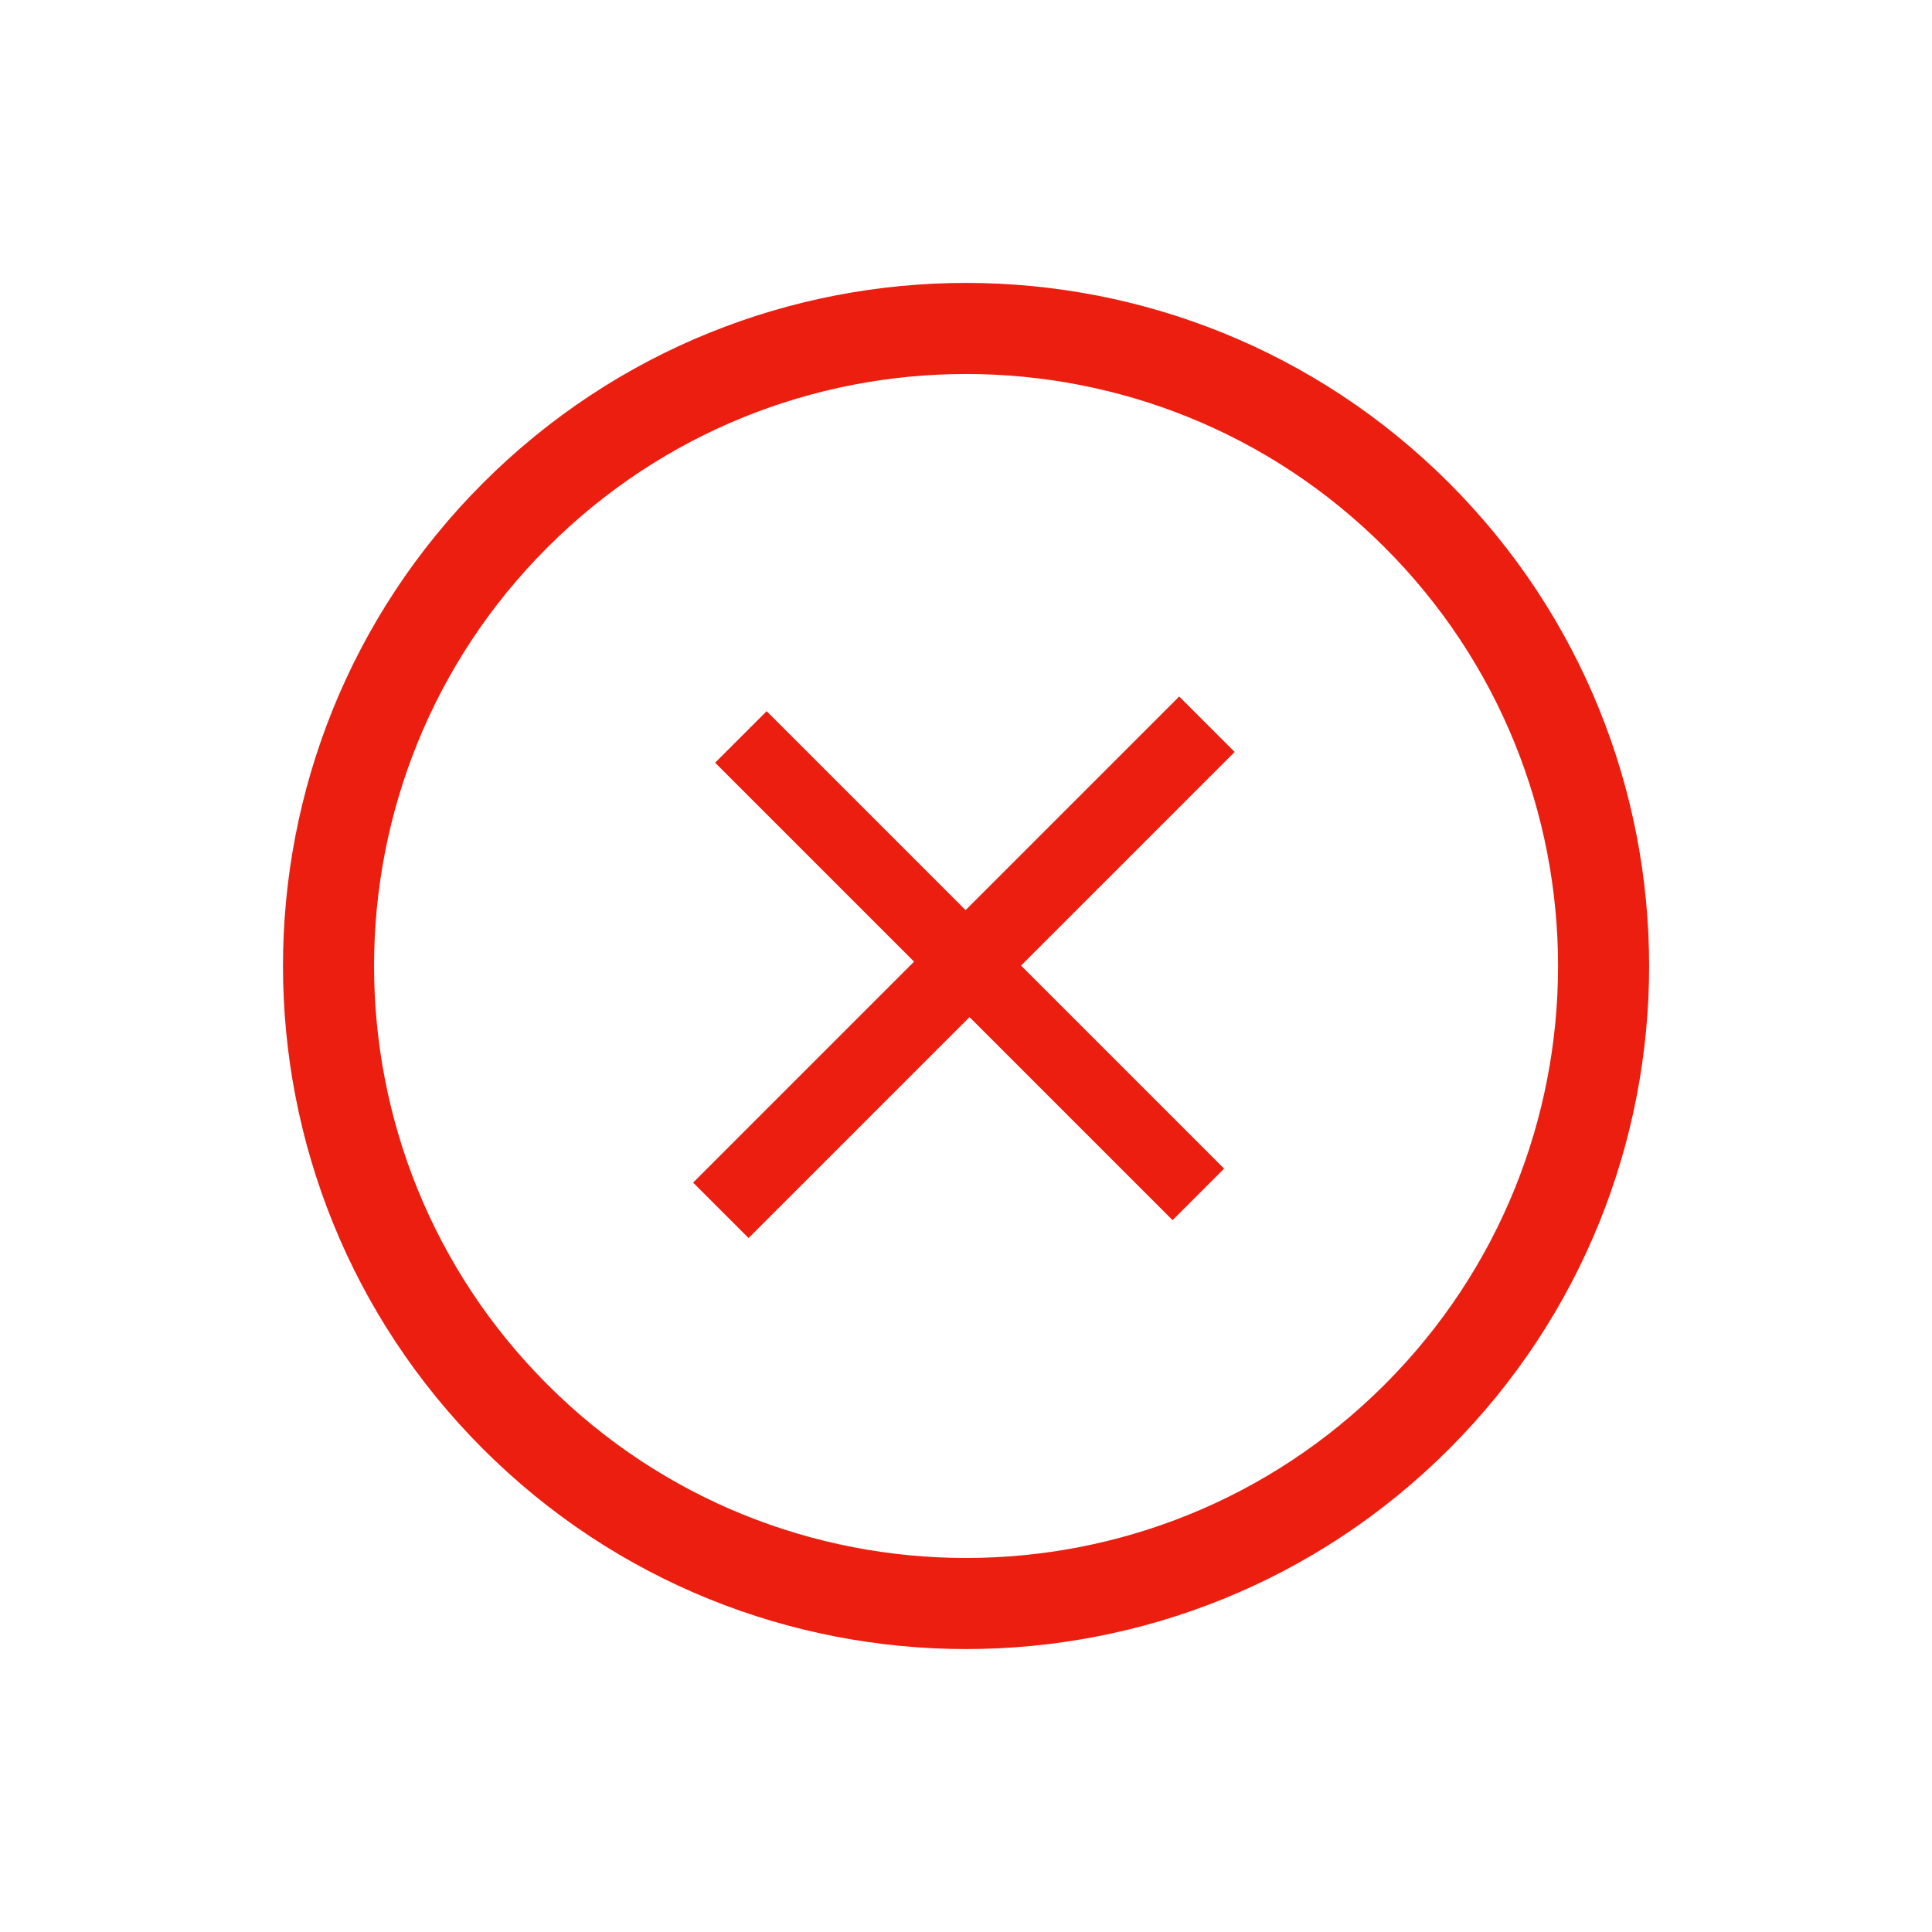
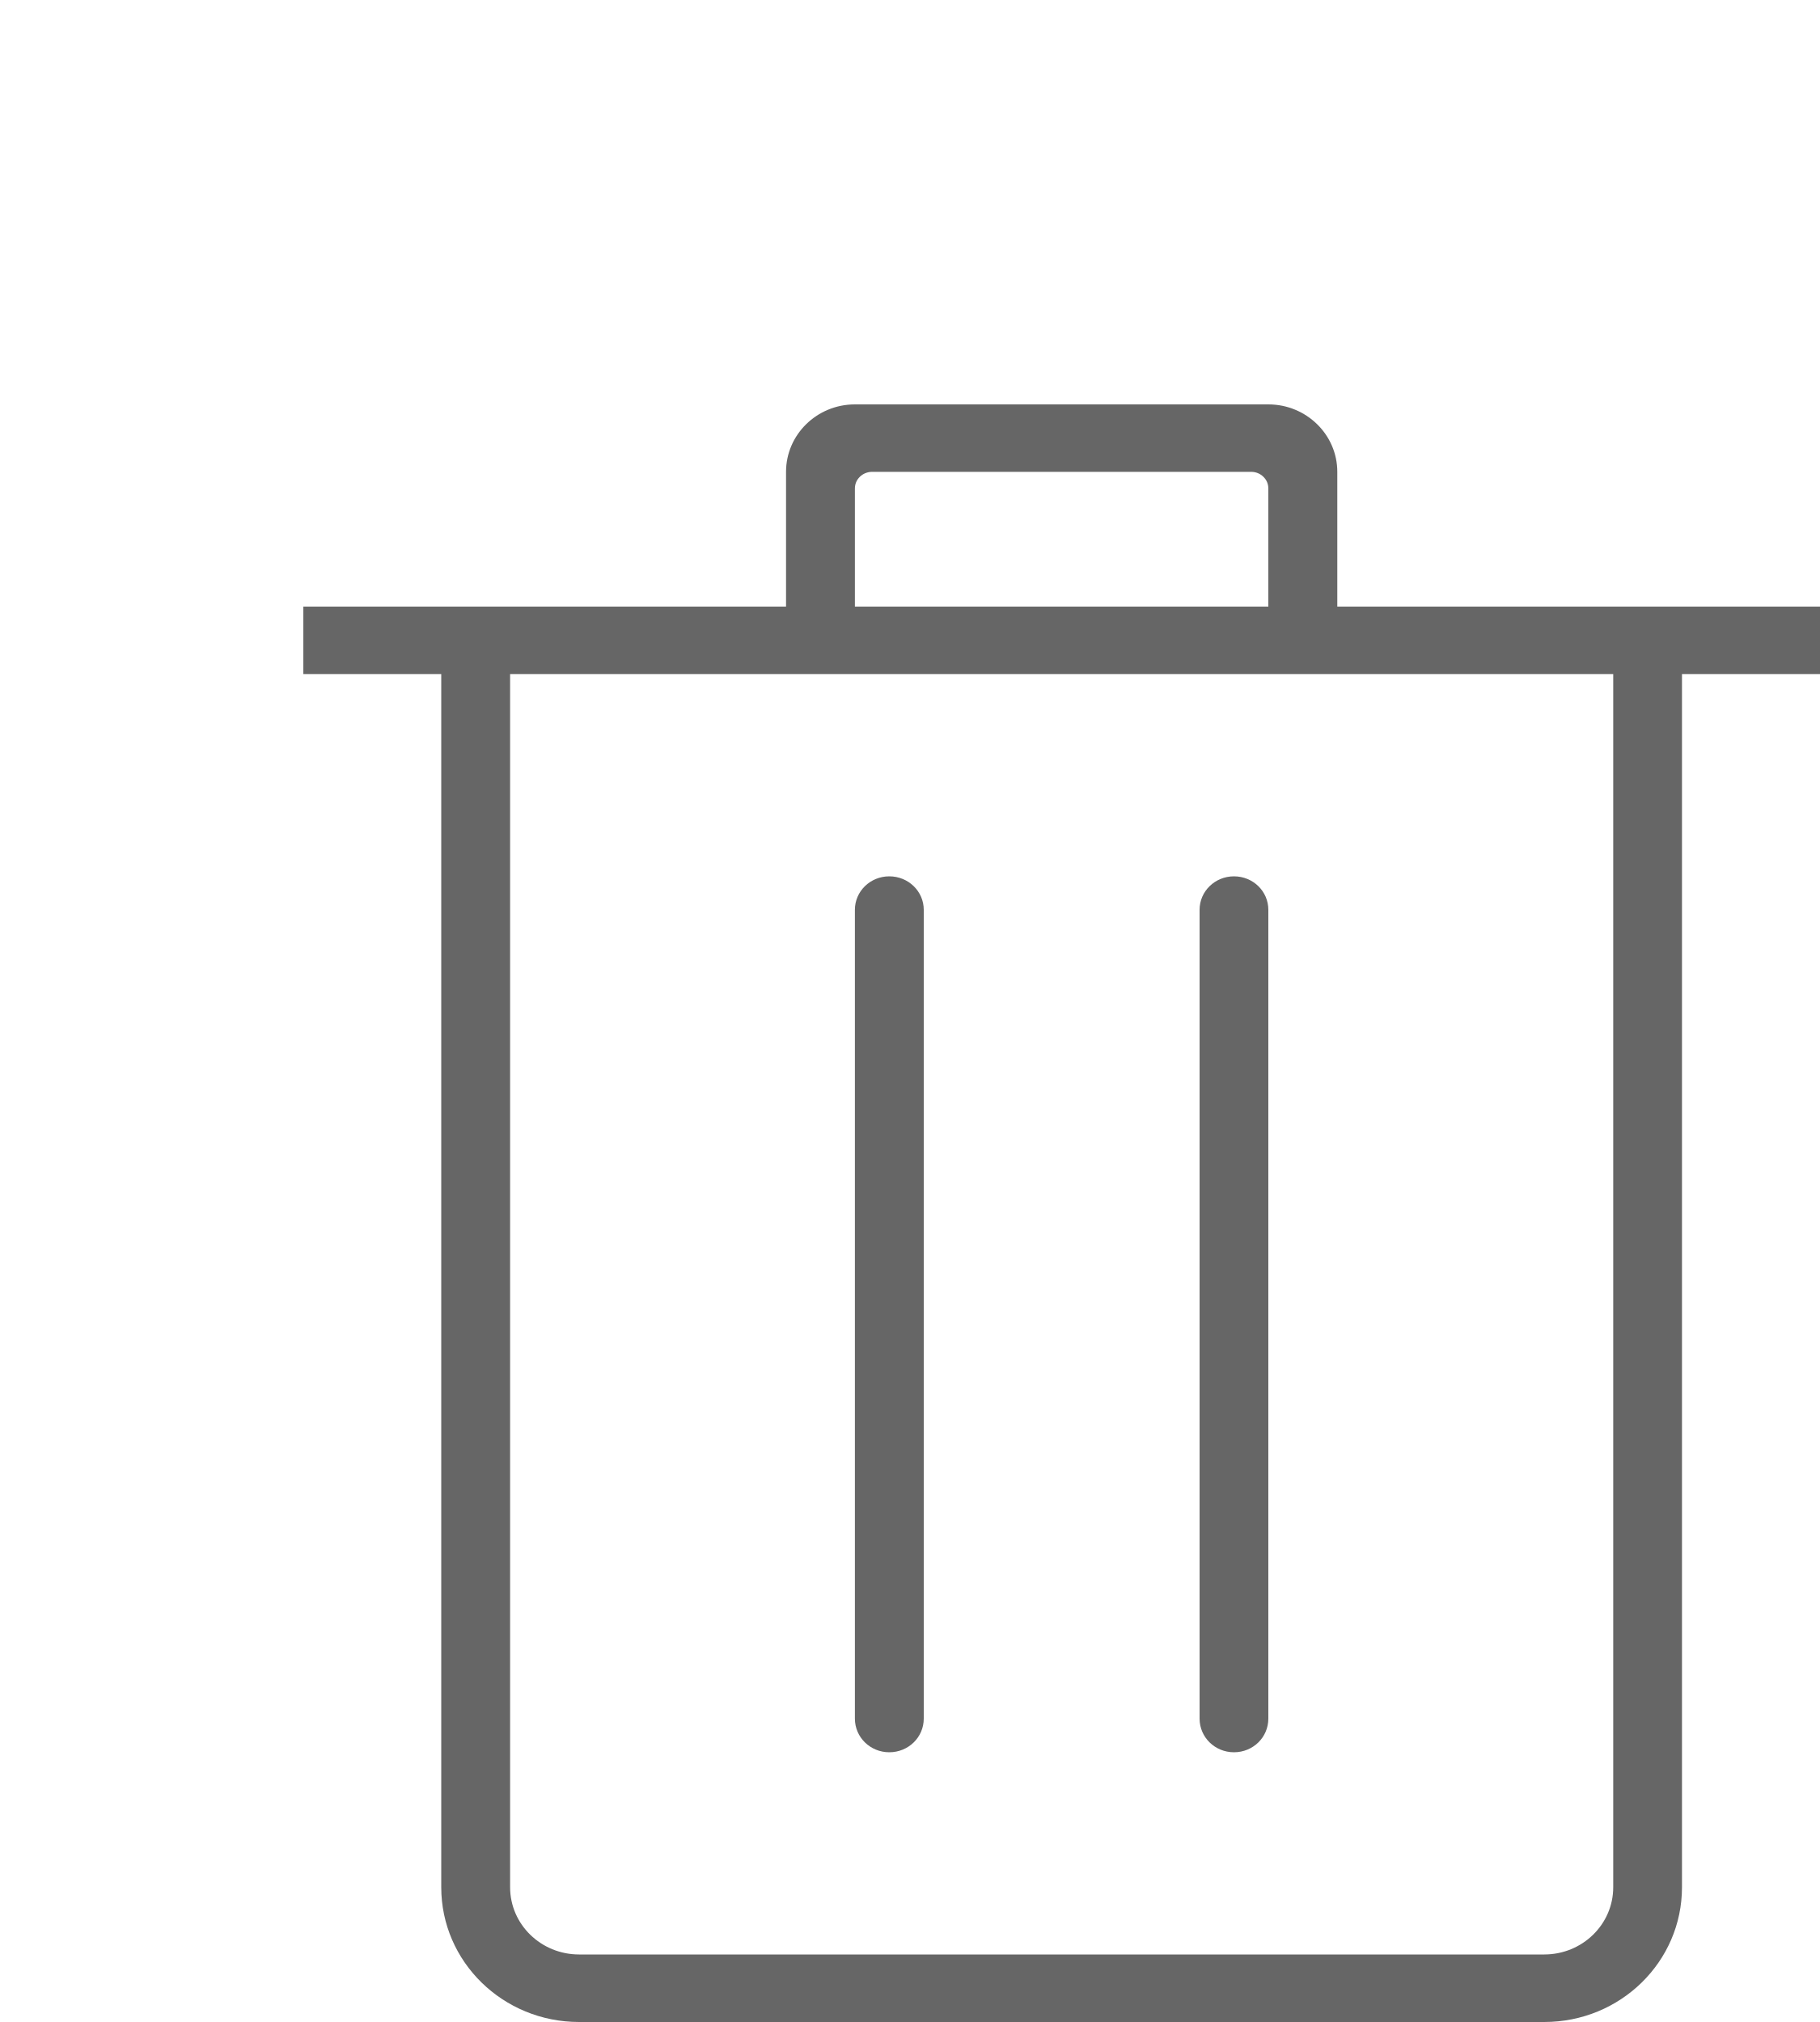
- <svg xmlns="http://www.w3.org/2000/svg" width="21.213" height="21.213" viewBox="0 0 21.213 21.213">
-   <defs>
-     <style>
-             .cls-1,.cls-4{fill:none}.cls-1{stroke:#eb1e0f}.cls-2{fill:#eb1e0f}.cls-3{stroke:none}
-         </style>
-   </defs>
-   <g id="_" data-name="+" transform="translate(-550.893 -424.773)">
-     <g id="Ellipse_2" class="cls-1" data-name="Ellipse 2" transform="rotate(45 -231.996 890.177)">
-       <circle cx="7.5" cy="7.5" r="7.5" class="cls-3" />
-       <circle cx="7.5" cy="7.5" r="7" class="cls-4" />
-     </g>
-     <path id="Path_14" d="M5.708-24.949h3.153v.8H5.708v3.431h-.861v-3.431H1.758v-.8h3.089v-3.317h.861z" class="cls-2" data-name="Path 14" transform="rotate(45 -271.754 876.842)" />
-   </g>
+ <svg xmlns="http://www.w3.org/2000/svg" xmlns:ns1="https://boxy-svg.com" width="18px" height="20px" fill-rule="evenodd" clip-rule="evenodd">
+   <path d="M 8.455 6 L 12.544 6 L 12.544 4.833 C 12.544 4.788 12.528 4.748 12.495 4.716 C 12.464 4.685 12.42 4.667 12.375 4.667 L 8.625 4.667 C 8.58 4.667 8.535 4.685 8.504 4.716 C 8.471 4.748 8.455 4.788 8.455 4.833 L 8.455 6 Z M 15.955 6.667 L 5.045 6.667 L 5.045 18.667 C 5.045 19.035 5.351 19.332 5.727 19.332 L 15.273 19.332 C 15.649 19.332 15.955 19.035 15.955 18.667 L 15.955 6.667 Z M 9.136 8.999 C 9.136 8.816 8.984 8.668 8.795 8.668 C 8.607 8.668 8.455 8.816 8.455 8.999 L 8.455 16.999 C 8.455 17.184 8.607 17.332 8.795 17.332 C 8.984 17.332 9.136 17.184 9.136 16.999 L 9.136 8.999 Z M 12.544 8.999 C 12.544 8.816 12.393 8.668 12.204 8.668 C 12.016 8.668 11.864 8.816 11.864 8.999 L 11.864 16.999 C 11.864 17.184 12.016 17.332 12.204 17.332 C 12.393 17.332 12.544 17.184 12.544 16.999 L 12.544 8.999 Z M 18 6 L 18 6.667 L 16.635 6.667 L 16.635 18.667 C 16.635 19.404 16.026 20 15.273 20 L 5.727 20 C 4.974 20 4.364 19.404 4.364 18.667 L 4.364 6.667 L 3 6.667 L 3 6 L 7.774 6 L 7.774 4.667 C 7.774 4.299 8.079 4 8.455 4 L 12.544 4 C 12.92 4 13.226 4.299 13.226 4.667 L 13.226 6 L 18 6 Z" style="fill: rgb(102, 102, 102);" ns1:origin="0.533333 0.5" />
</svg>
